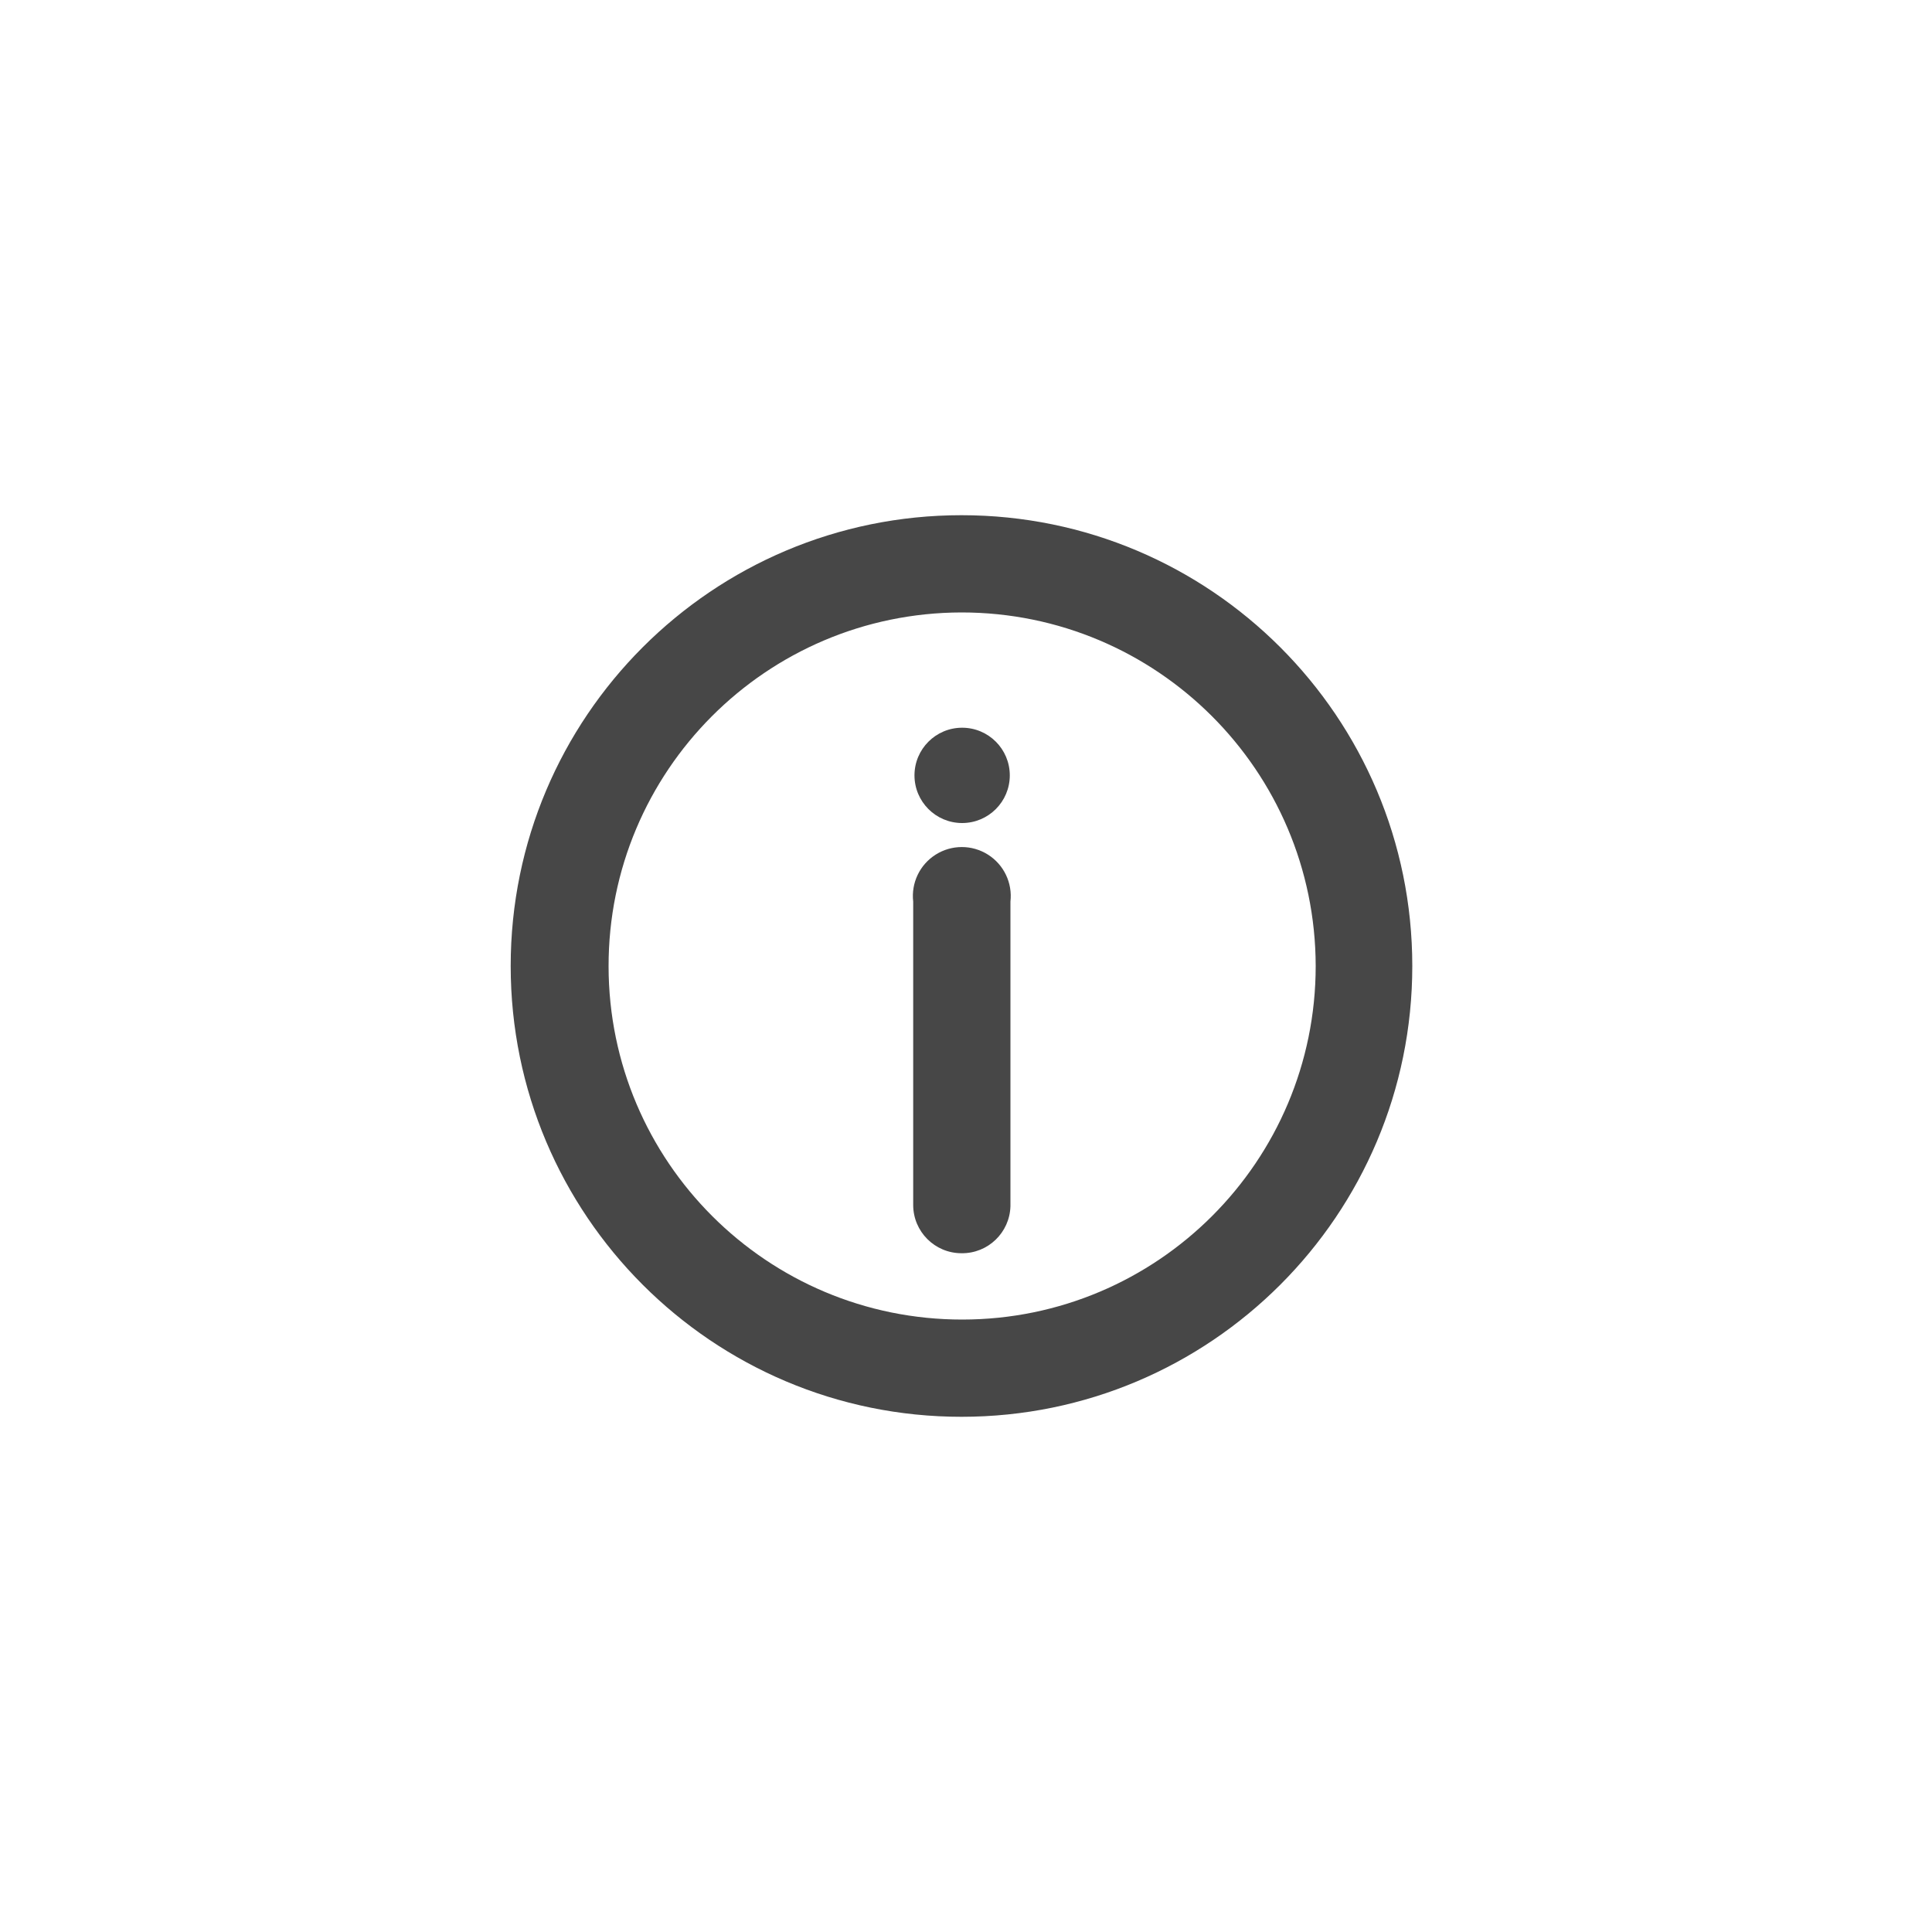
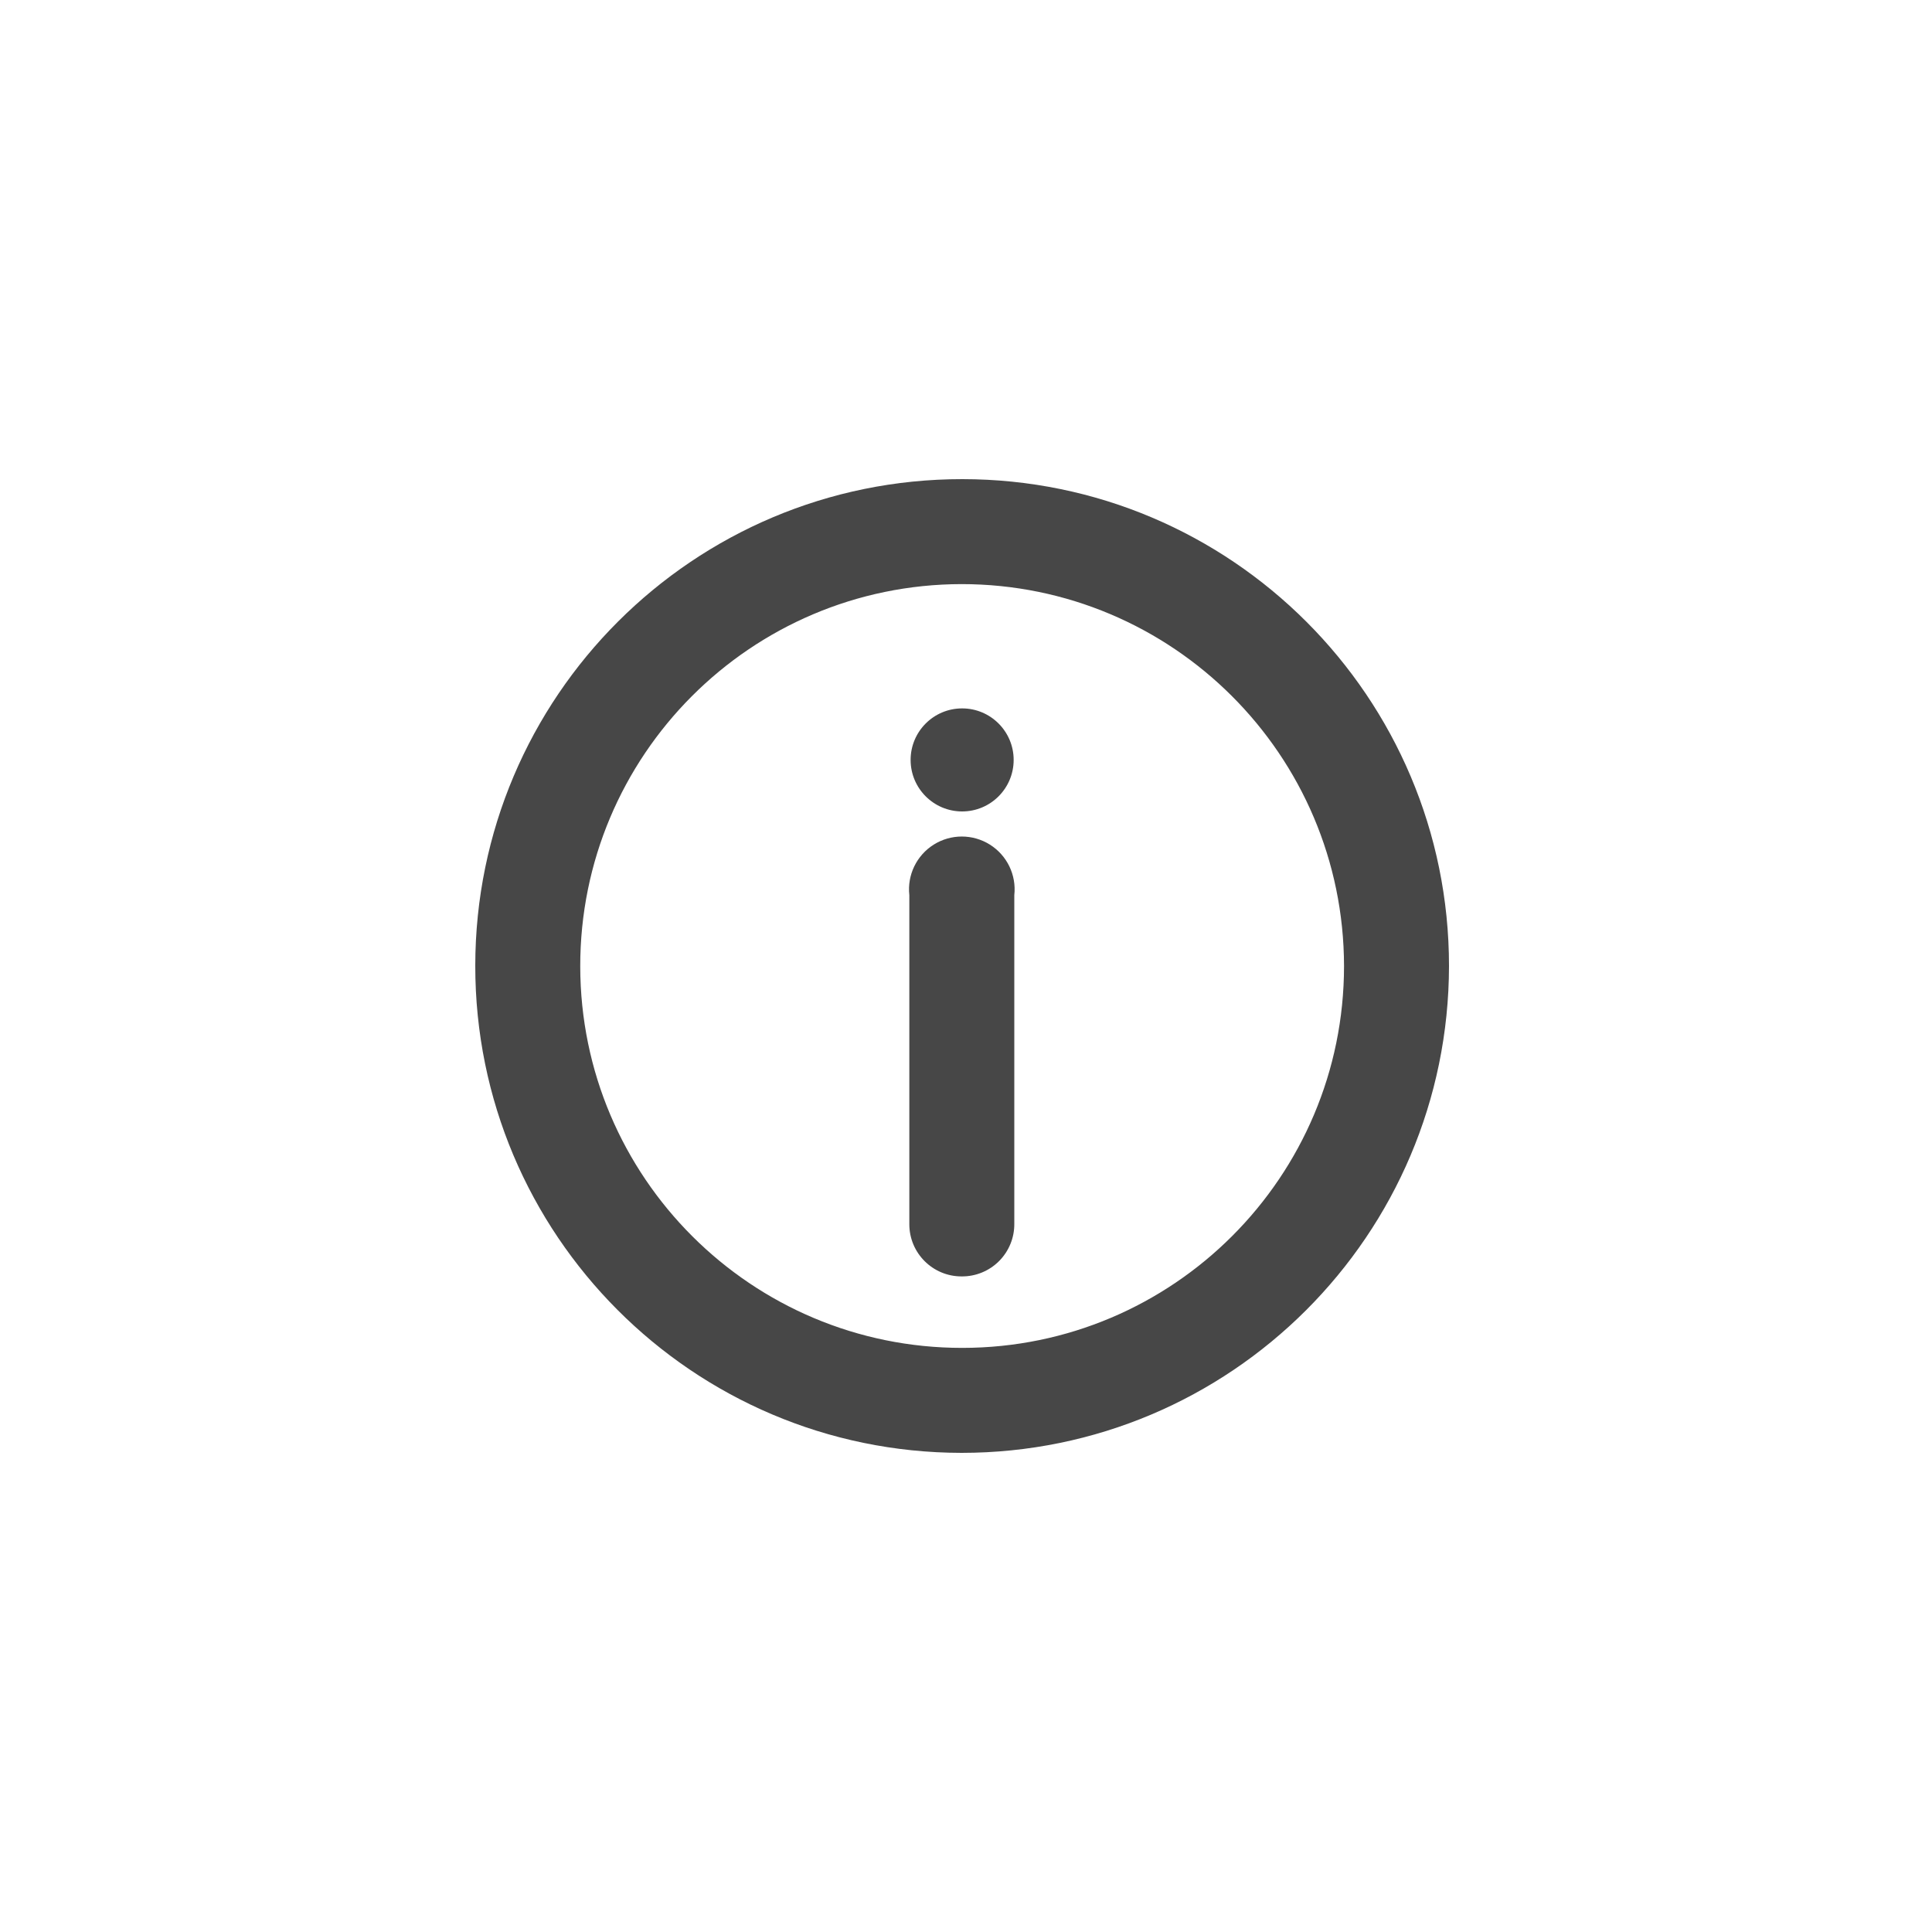
<svg xmlns="http://www.w3.org/2000/svg" id="Capa_1" data-name="Capa 1" viewBox="0 0 30 30">
  <defs>
    <style>.cls-1{fill:#474747;}</style>
  </defs>
-   <path class="cls-1" d="M14.93,22a7,7,0,1,1,7-7A7,7,0,0,1,14.93,22Zm0-12.49A5.49,5.49,0,1,0,20.43,15,5.5,5.5,0,0,0,14.93,9.51Z" />
-   <path class="cls-1" d="M14.93,19.46a.75.75,0,0,1-.75-.75V14a.76.76,0,1,1,1.51,0v4.73A.75.75,0,0,1,14.93,19.46Z" />
-   <circle class="cls-1" cx="14.94" cy="12.04" r="0.74" />
+   <path class="cls-1" d="M14.93,22.56A7.56,7.56,0,1,1,22.5,15,7.57,7.57,0,0,1,14.93,22.56Zm0-13.49A5.93,5.93,0,1,0,20.87,15,5.94,5.94,0,0,0,14.93,9.07Z" />
+   <path class="cls-1" d="M14.93,19.82a.81.81,0,0,1-.81-.81V13.9a.82.82,0,1,1,1.63,0V19A.81.81,0,0,1,14.93,19.82Z" />
+   <circle class="cls-1" cx="14.94" cy="11.8" r="0.8" />
</svg>
